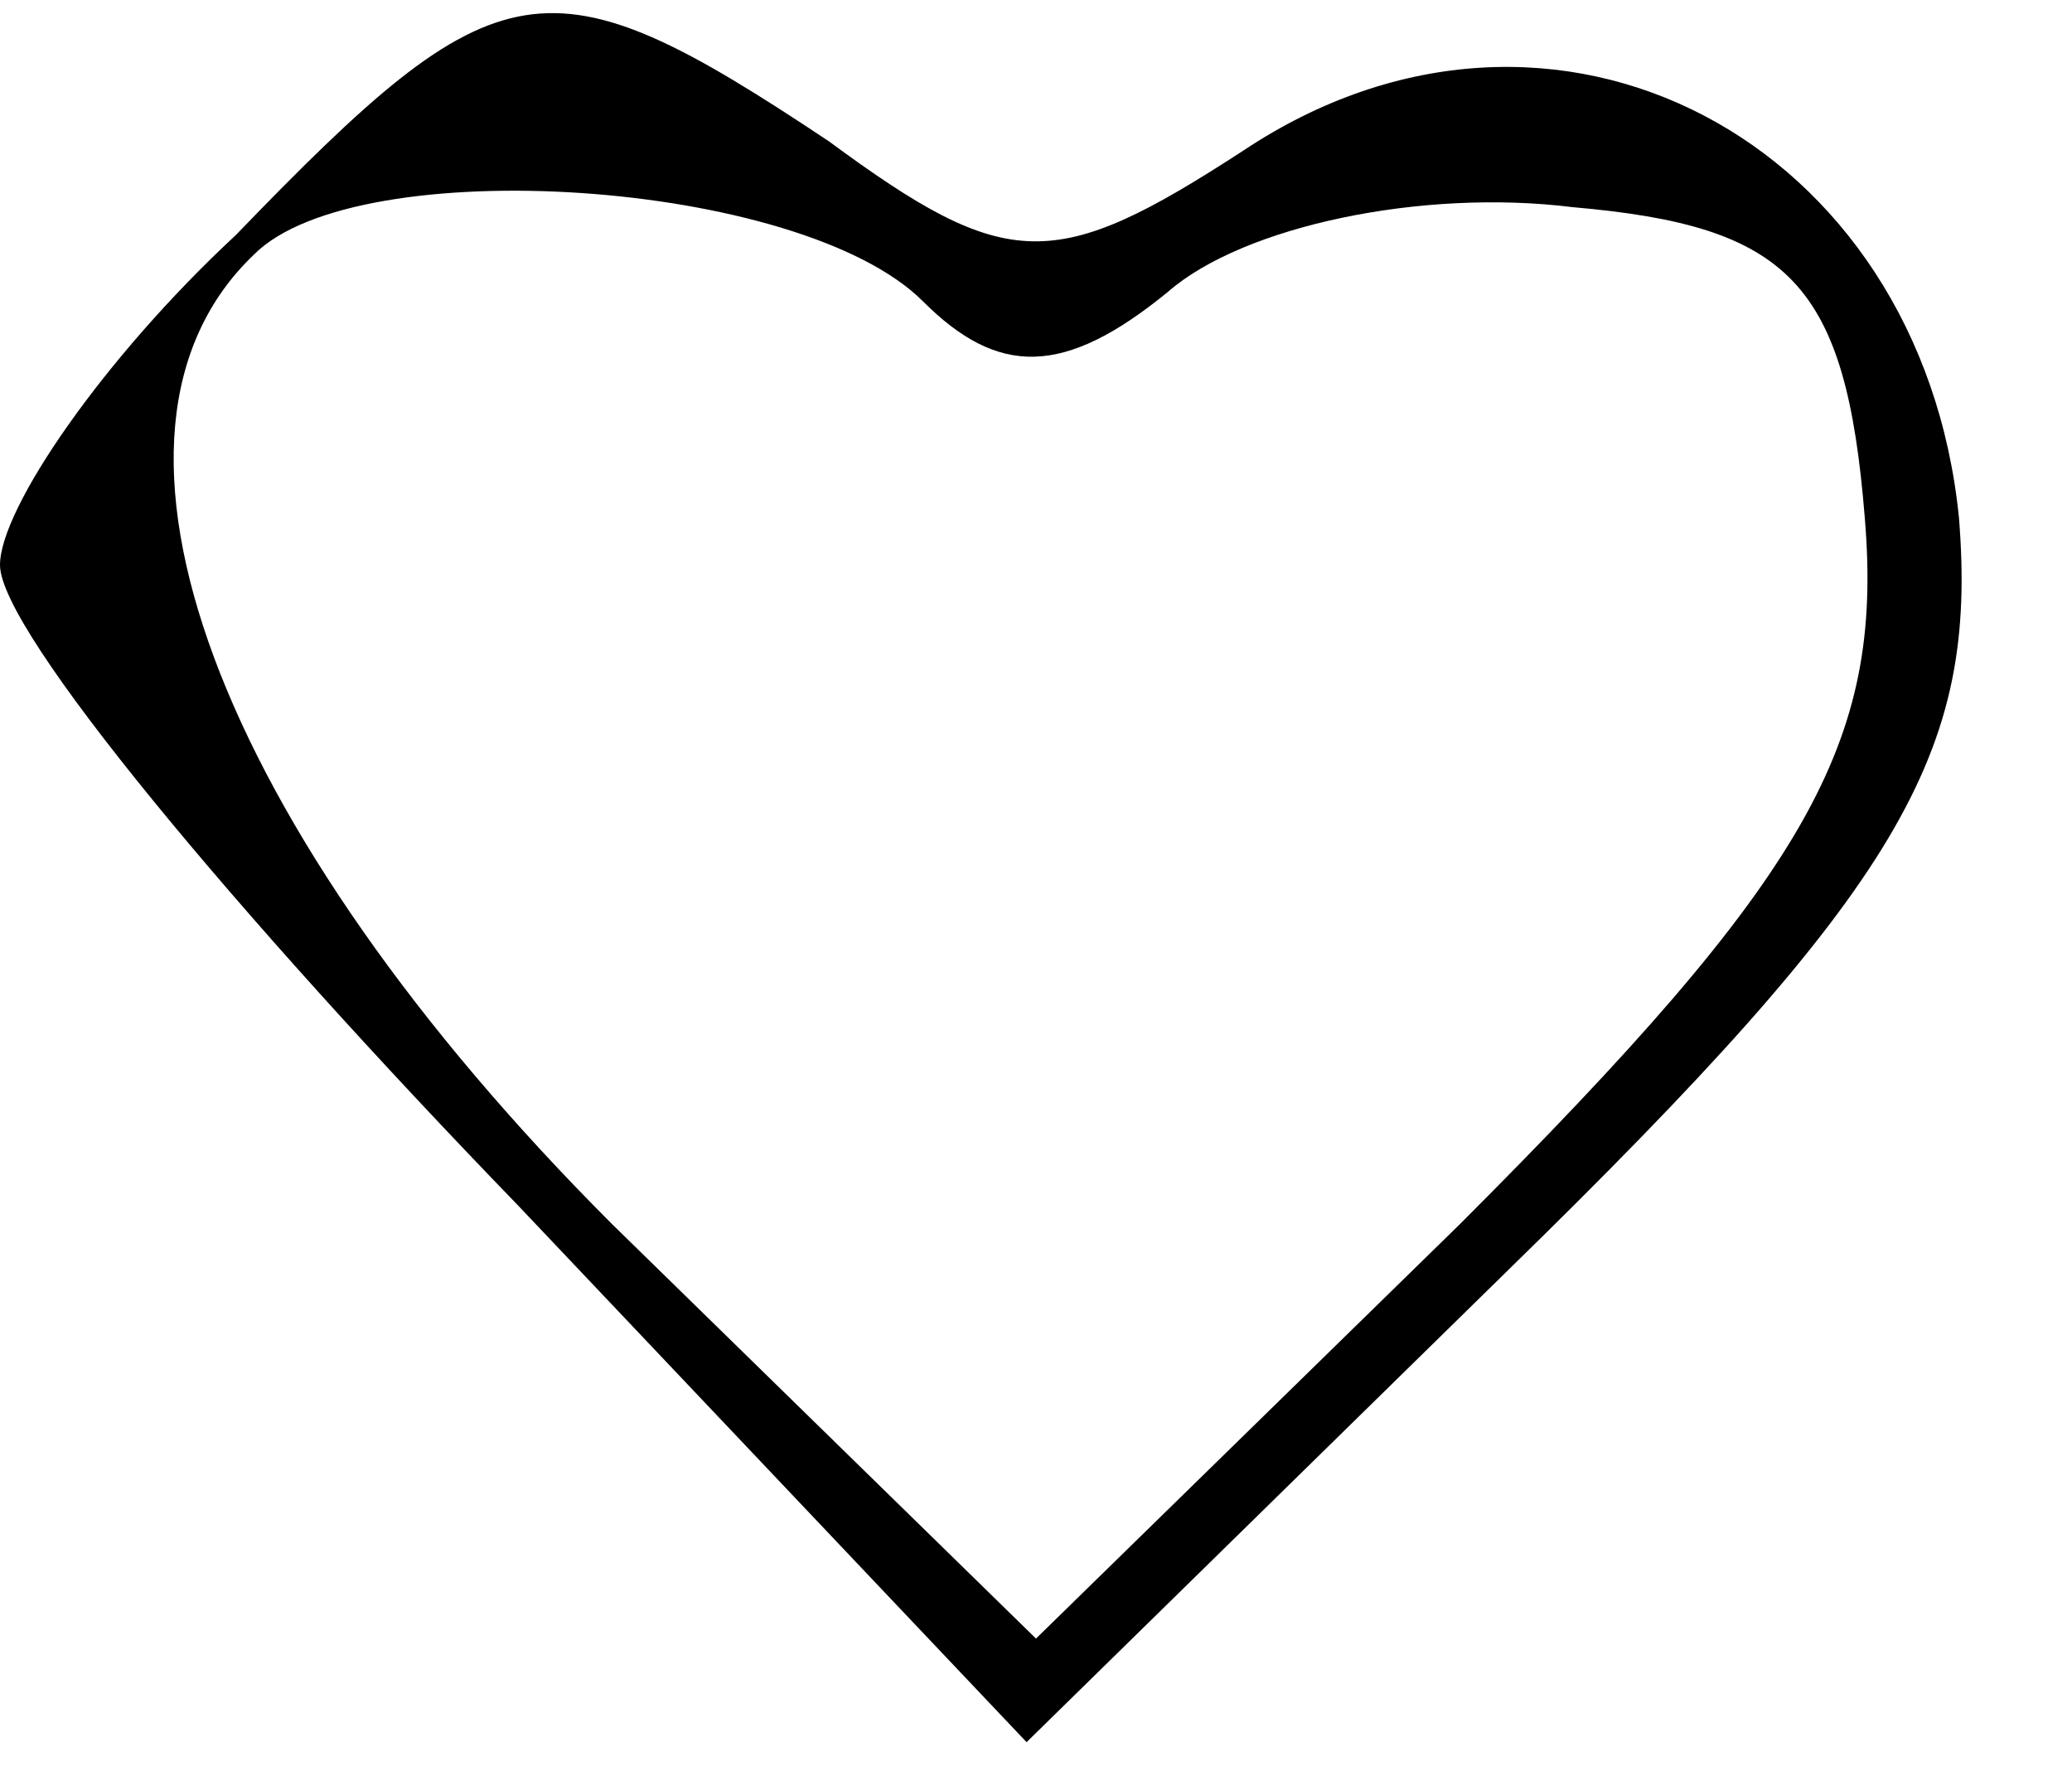
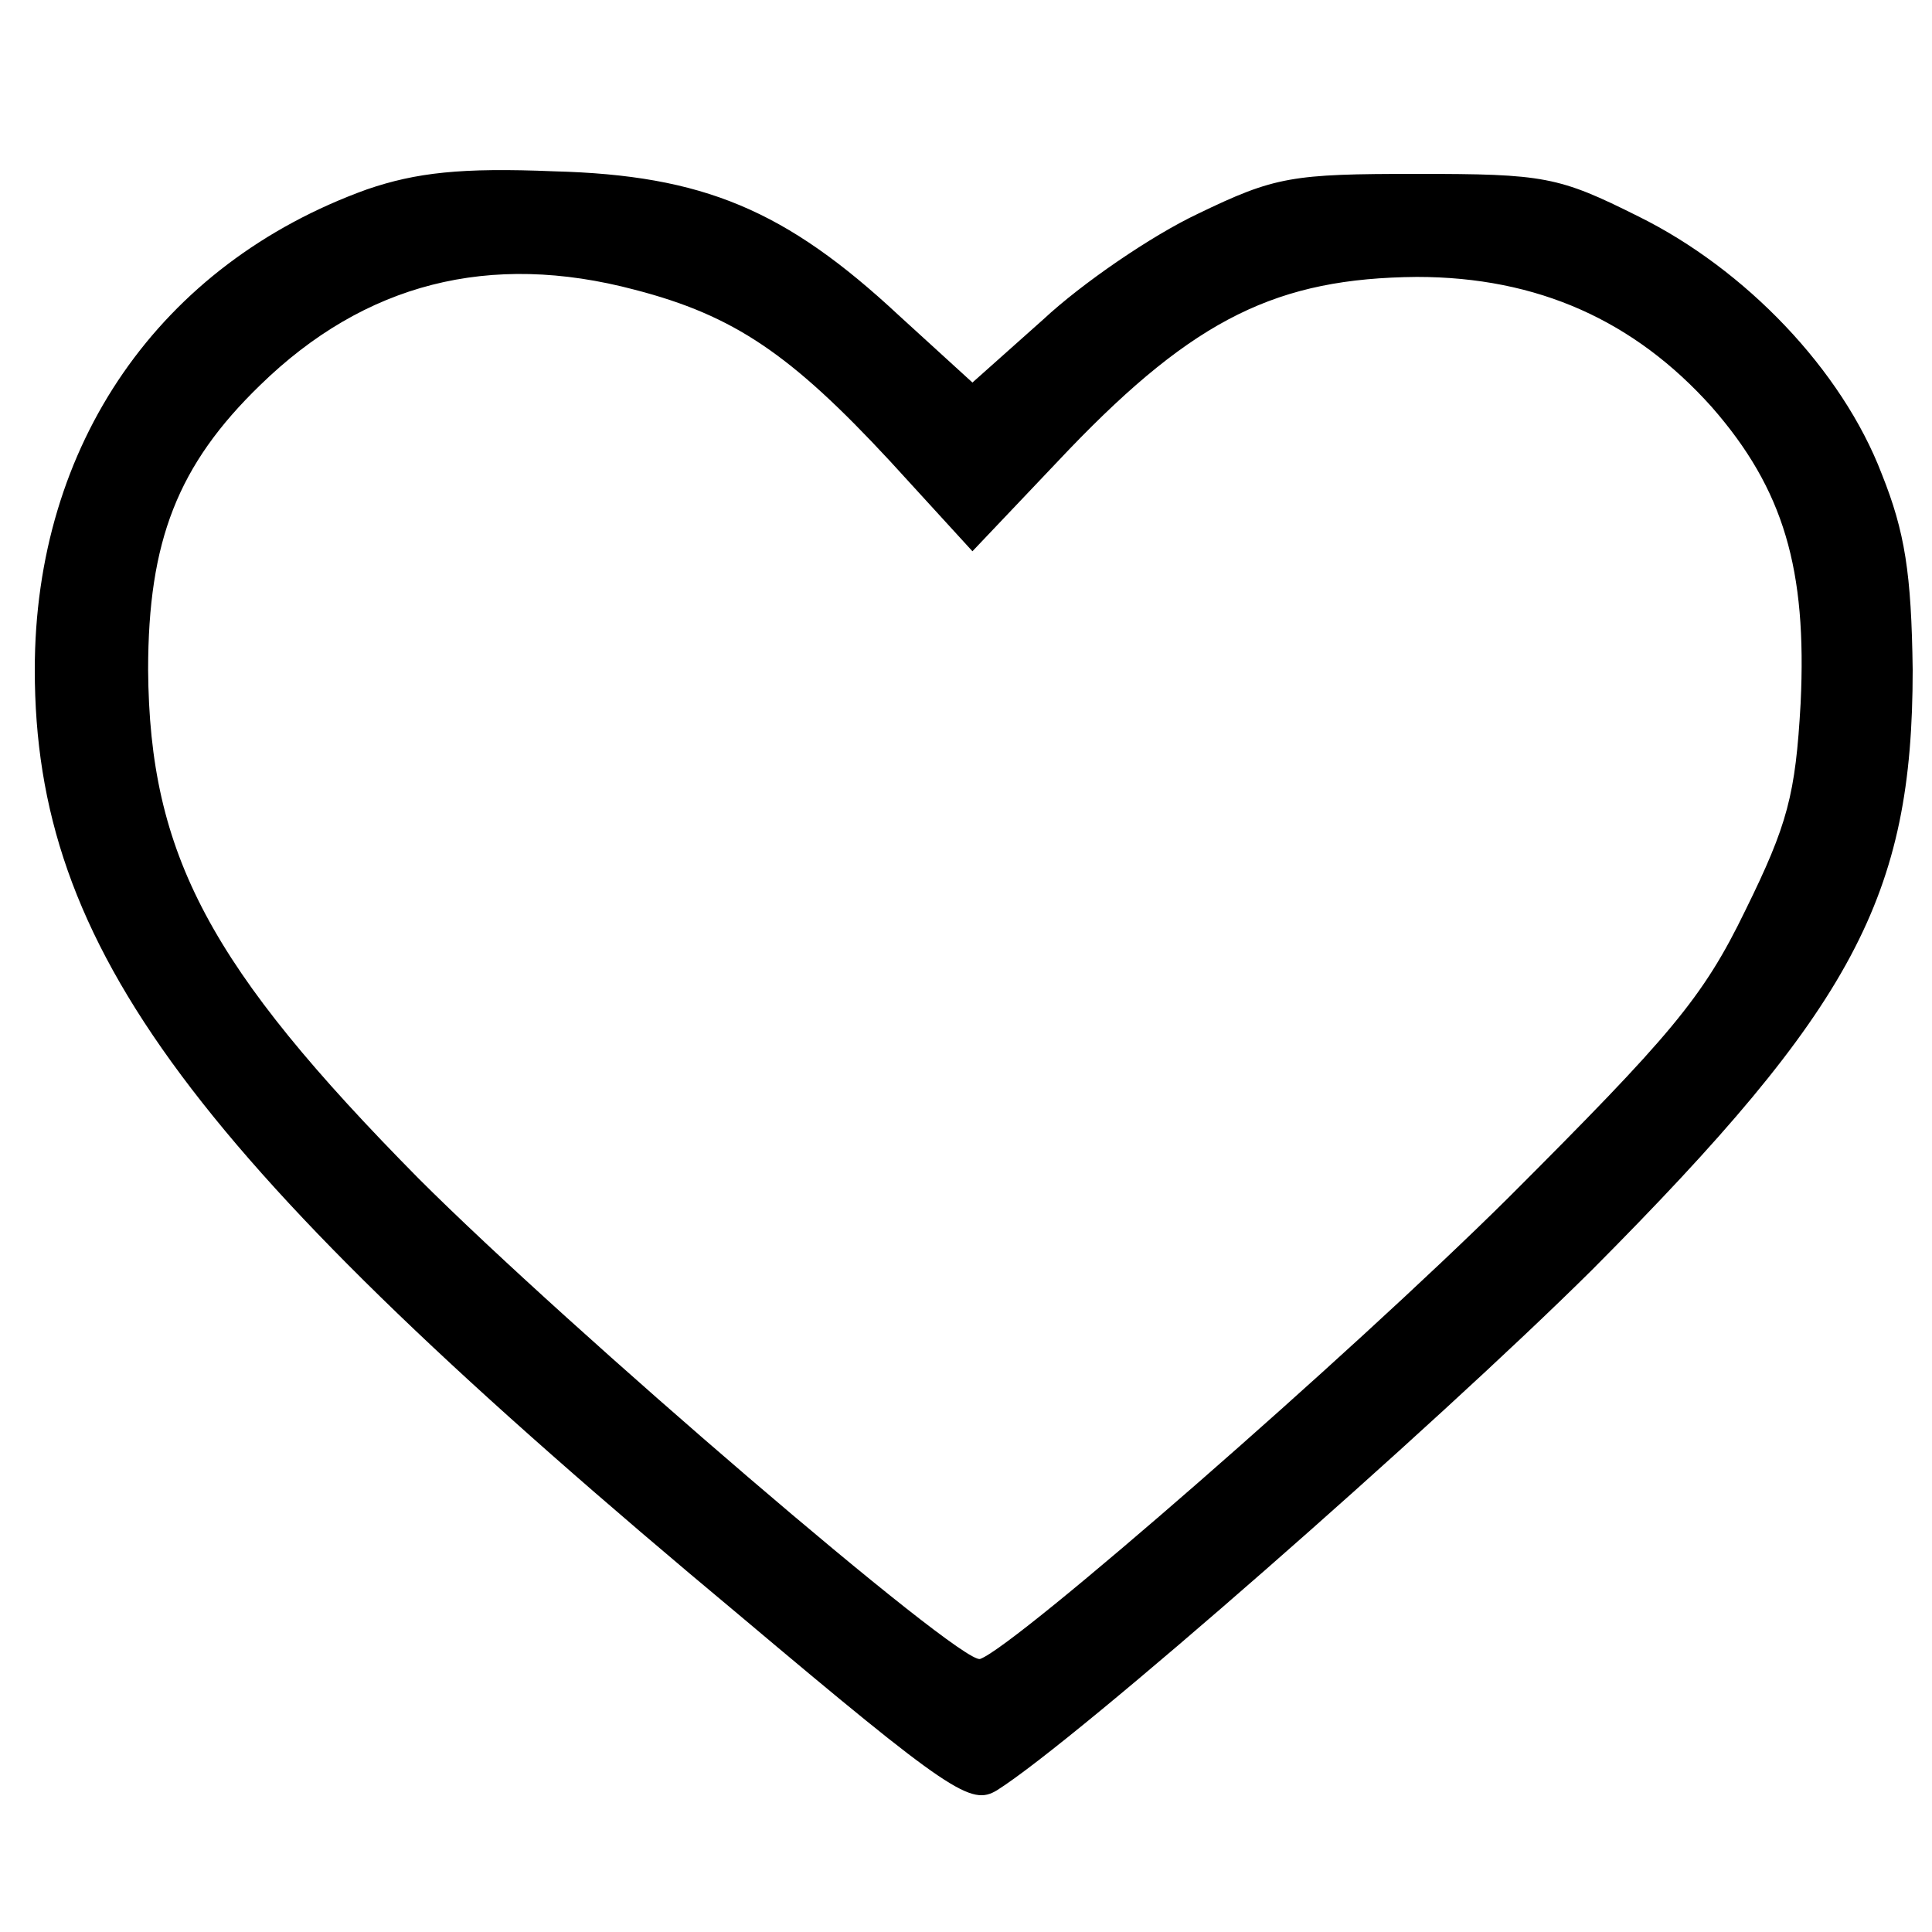
- <svg xmlns="http://www.w3.org/2000/svg" version="1.0" width="22pt" height="19pt" viewBox="0 0 22 19" preserveAspectRatio="xMidYMid meet">
-   <g transform="translate(0,19) scale(0.1,-0.1)" fill="#000000" stroke="none">
-     <path d="M25 165 c-14 -13 -25 -29 -25 -35 0 -7 25 -37 55 -68 l54 -57 51 50 c42 41 50 55 48 80 -4 40 -43 61 -76 39 -20 -13 -25 -13 -44 1 -30 20 -35 19 -63 -10z m73 -7 c8 -8 15 -8 26 1 8 7 27 11 43 9 23 -2 29 -8 31 -33 2 -24 -6 -38 -43 -75 l-45 -44 -45 44 c-42 42 -58 84 -38 103 11 11 58 8 71 -5z" />
+ <svg xmlns="http://www.w3.org/2000/svg" version="1.0" width="150pt" height="150pt" viewBox="0 0 150 150" preserveAspectRatio="xMidYMid meet">
+   <g transform="translate(0,150) scale(0.1,-0.1)" fill="#000000" stroke="none">
+     <path d="M285 1353 c-161 -58 -258 -198 -258 -373 0 -216 121 -379 547 -734 165 -139 180 -148 200 -136 62 39 339 282 462 404 203 204 249 290 249 466 -1 75 -6 107 -24 152 -31 81 -106 159 -189 200 -62 31 -73 33 -172 33 -97 0 -110 -2 -170 -31 -36 -17 -90 -54 -120 -82 l-55 -49 -57 52 c-88 82 -152 109 -268 112 -72 3 -107 -1 -145 -14z m208 -78 c77 -20 121 -50 198 -133 l64 -70 75 79 c98 102 162 133 270 134 94 0 169 -34 229 -101 56 -64 74 -126 69 -230 -4 -71 -10 -94 -43 -161 -33 -68 -58 -97 -184 -223 -123 -122 -382 -348 -410 -358 -15 -5 -320 257 -436 373 -162 164 -209 251 -210 395 0 100 23 159 87 221 81 79 178 104 291 74z" />
  </g>
</svg>
